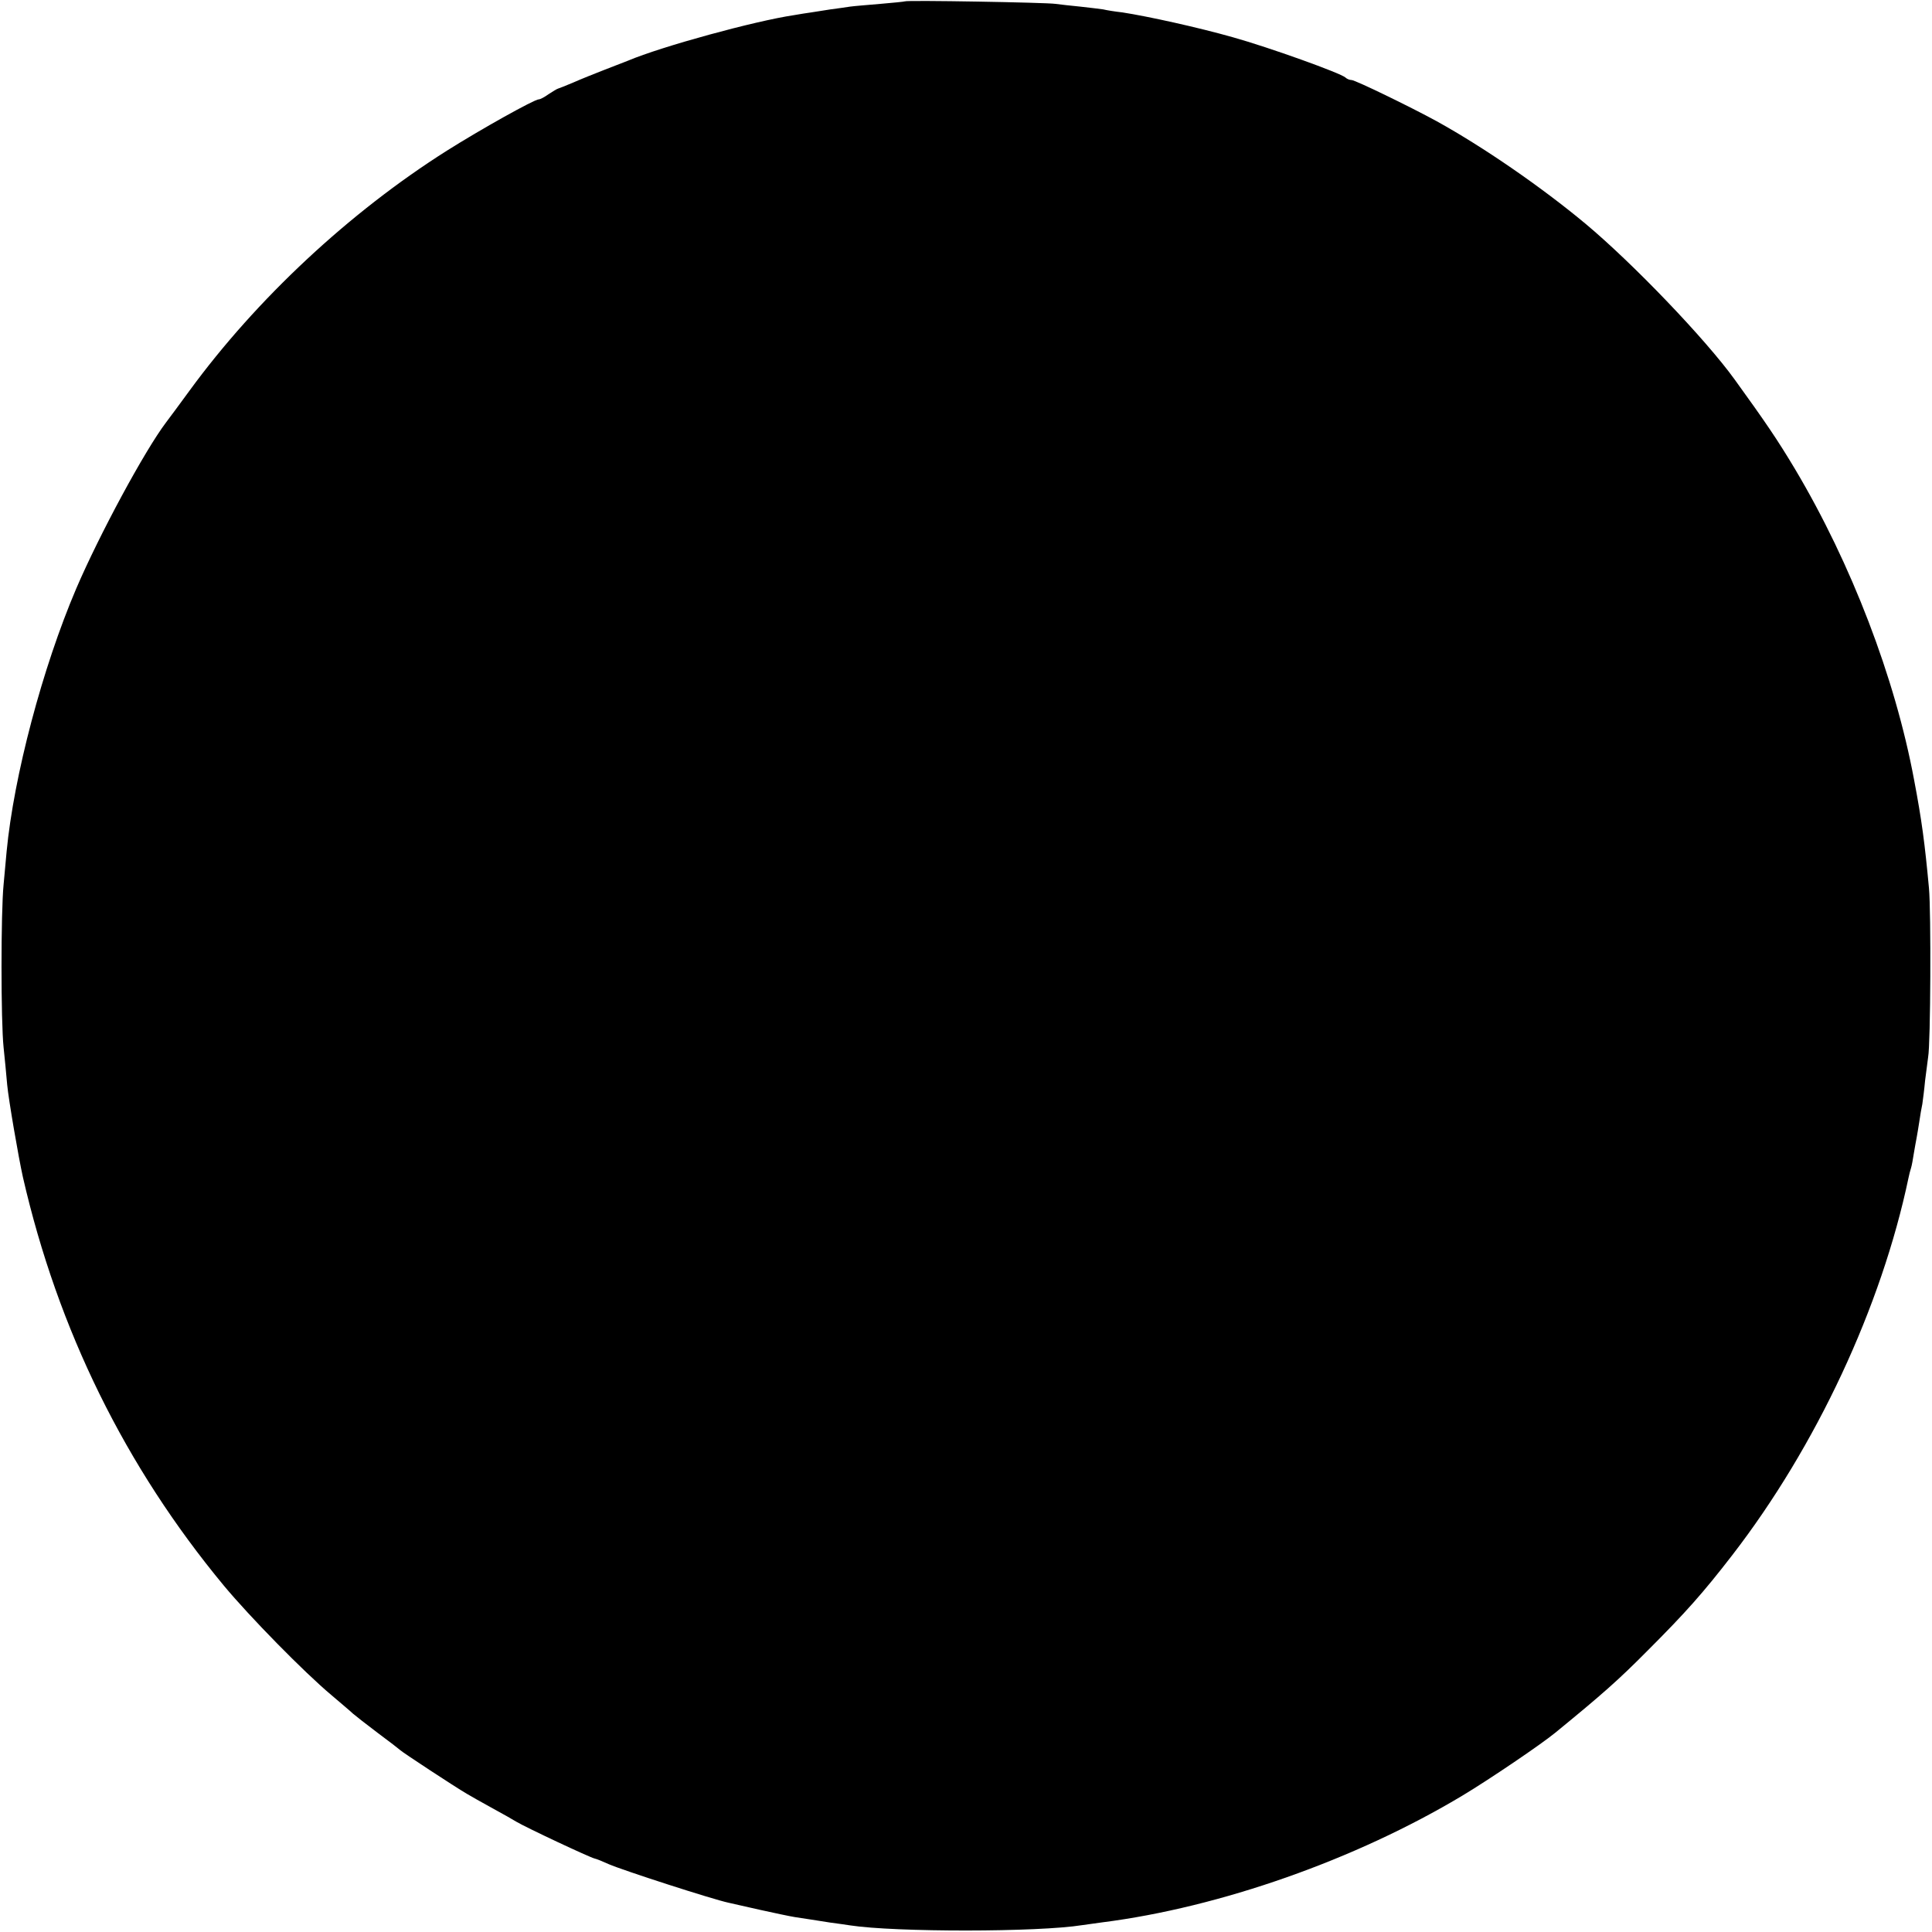
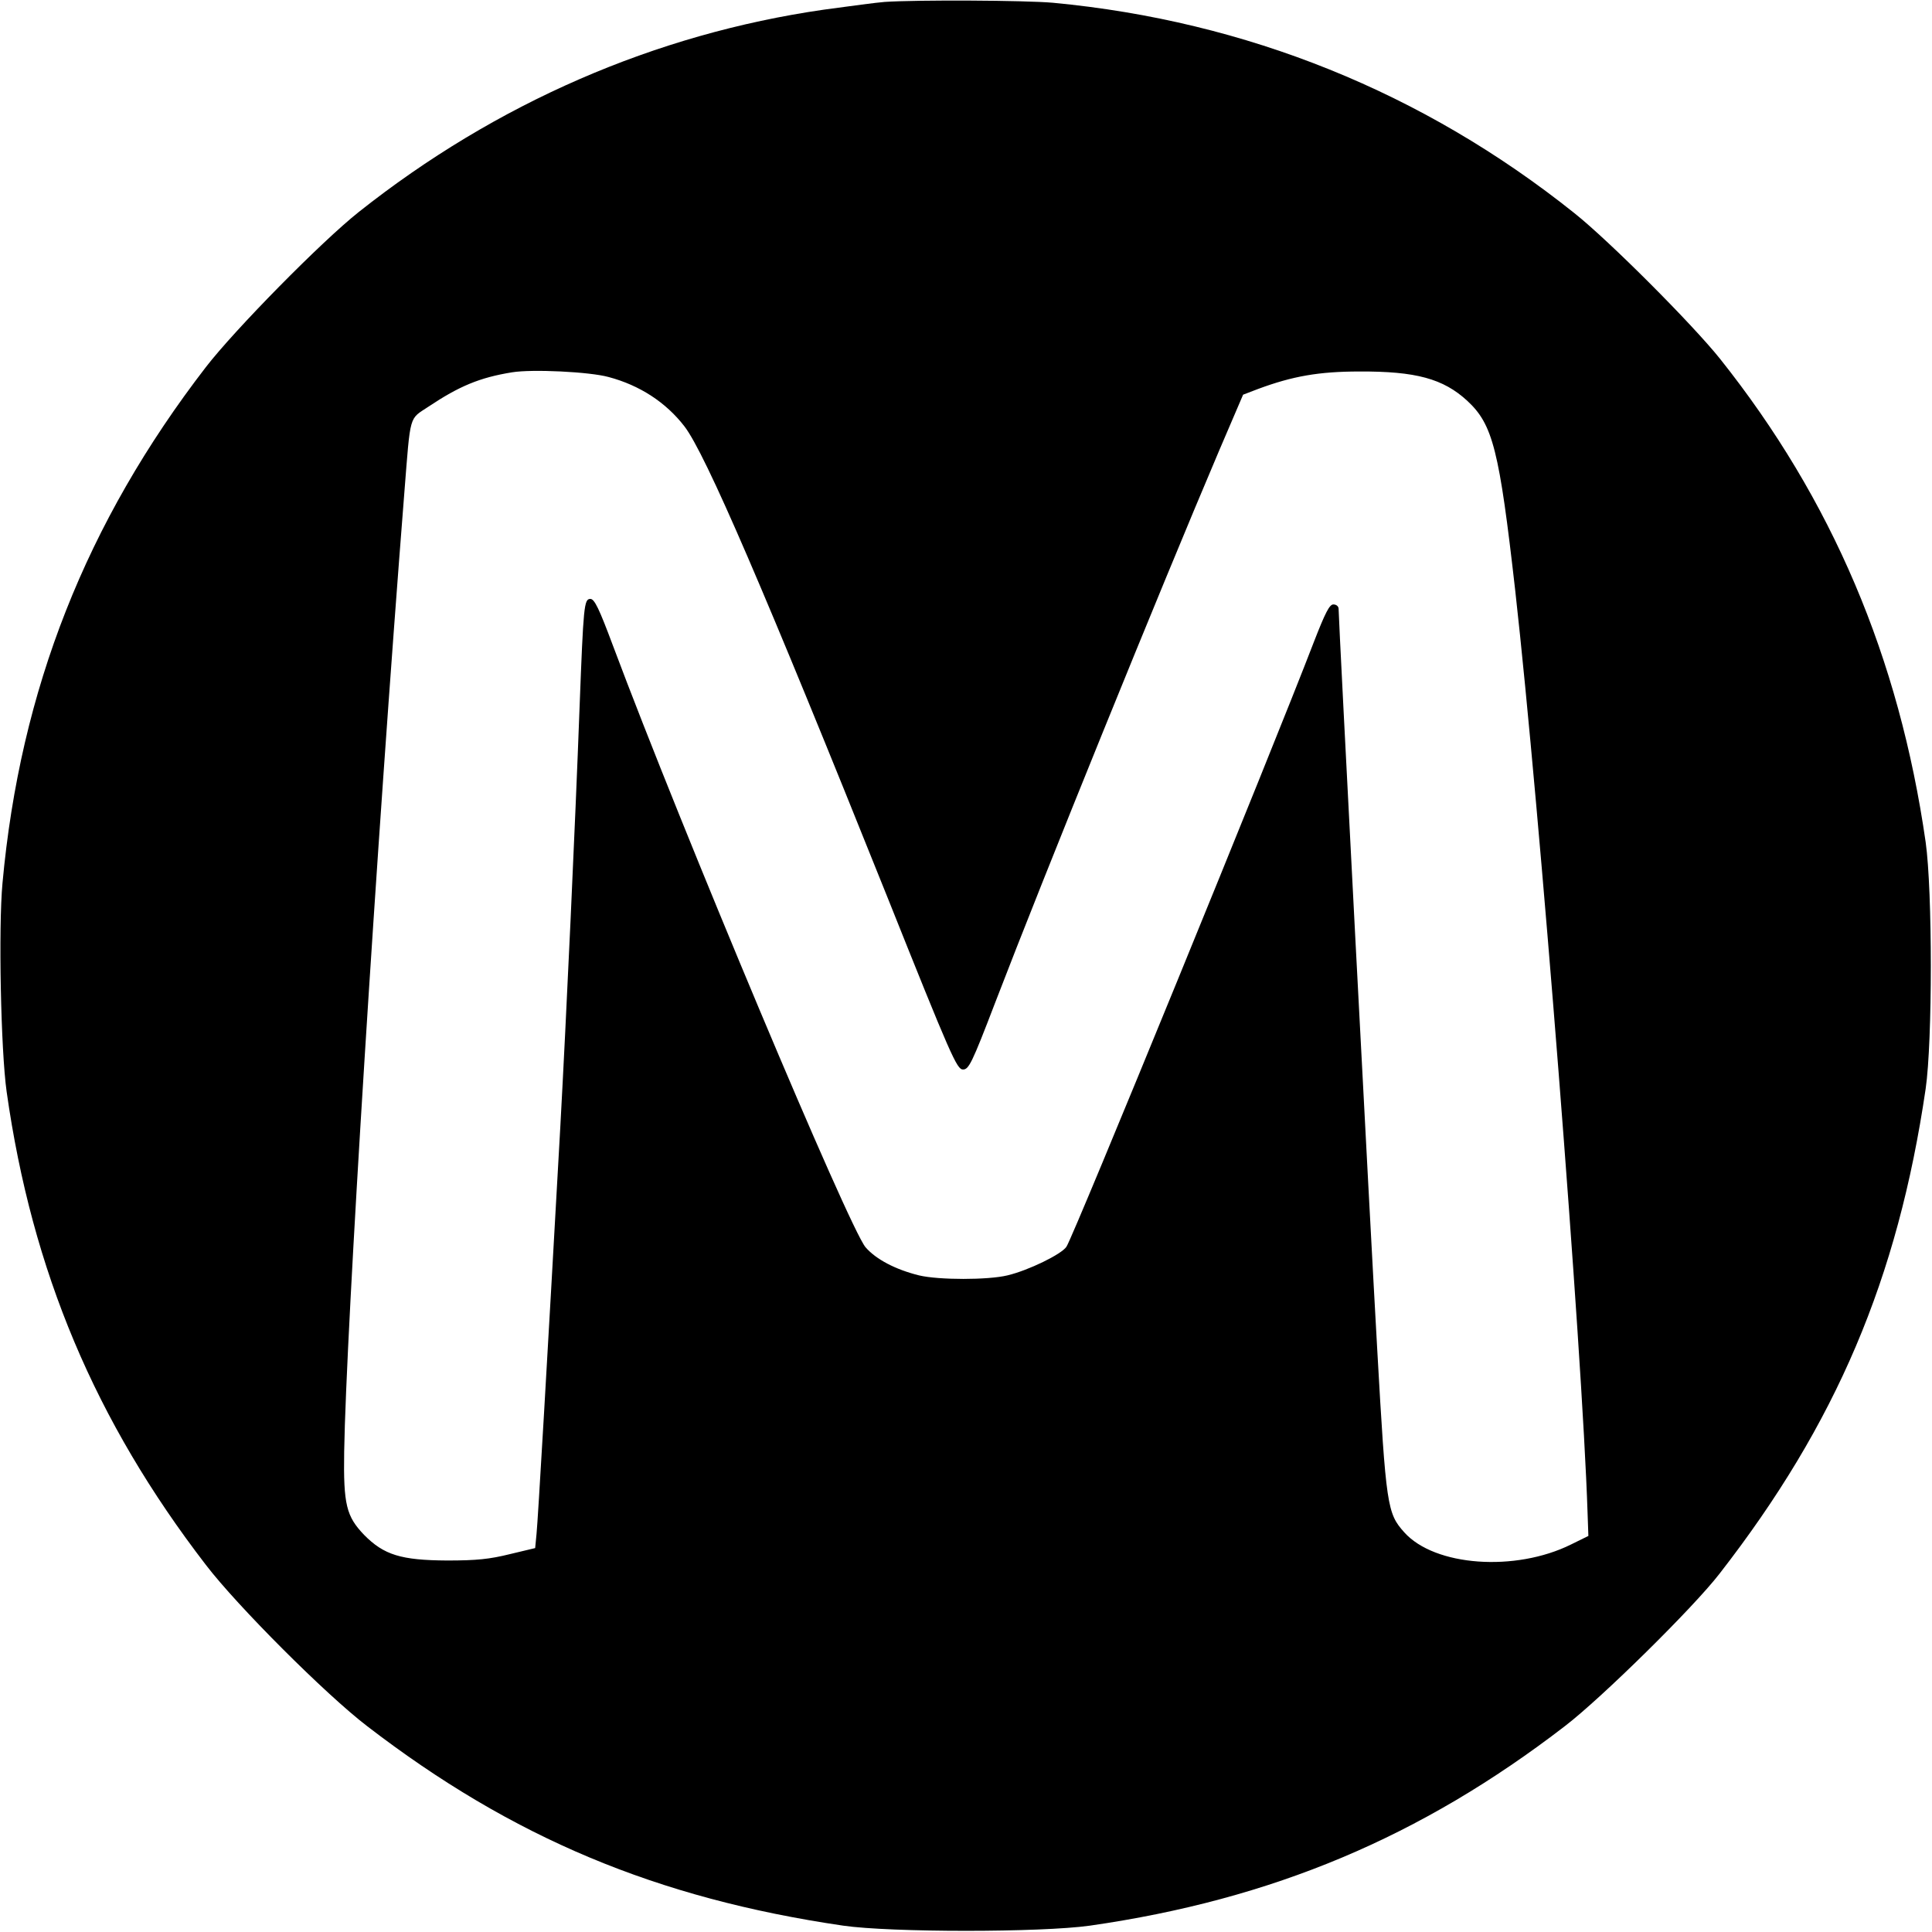
<svg xmlns="http://www.w3.org/2000/svg" version="1.0" width="700pt" height="700pt" viewBox="0 0 700 700" preserveAspectRatio="xMidYMid meet">
  <g transform="translate(0,700) scale(0.1,-0.1)" fill="#000000" stroke="none">
-     <path d="M3278 6995 c-1 -1 -41 -5 -88 -9 -47 -4 -96 -8 -110 -10 -14 -2 -46 -7 -71 -10 -25 -4 -57 -9 -70 -11 -13 -2 -42 -6 -63 -10 -141 -21 -478 -113 -601 -165 -11 -4 -49 -19 -85 -33 -36 -14 -86 -34 -113 -46 -26 -11 -51 -21 -55 -22 -4 -1 -19 -10 -34 -20 -14 -10 -30 -19 -36 -19 -16 0 -211 -109 -333 -186 -354 -224 -690 -538 -932 -869 -36 -49 -74 -101 -85 -115 -78 -103 -242 -407 -326 -603 -122 -286 -226 -679 -252 -952 -2 -22 -7 -76 -11 -120 -10 -100 -10 -496 0 -590 4 -38 10 -99 13 -135 5 -54 41 -263 57 -335 127 -554 371 -1049 728 -1480 94 -113 291 -314 389 -396 35 -30 71 -60 79 -68 8 -7 49 -39 90 -70 42 -31 78 -59 81 -62 5 -6 198 -133 241 -158 13 -8 56 -32 94 -53 39 -21 77 -43 85 -48 35 -21 267 -130 285 -134 6 -1 28 -10 50 -20 53 -23 378 -128 435 -140 14 -3 66 -15 115 -26 50 -11 106 -23 125 -26 19 -3 46 -7 59 -9 13 -2 45 -7 70 -11 25 -3 57 -8 71 -10 163 -25 682 -25 842 1 13 2 45 6 72 10 425 54 918 227 1306 460 95 57 284 185 335 227 170 139 229 191 335 298 137 137 201 209 306 345 305 395 541 901 639 1368 2 10 6 26 9 35 3 9 7 33 10 52 3 19 8 45 10 56 2 12 7 39 10 60 3 22 8 50 11 64 2 14 7 52 10 85 4 33 9 71 11 85 9 48 11 526 3 612 -15 162 -26 246 -54 393 -69 370 -227 782 -431 1125 -64 107 -107 170 -219 325 -107 148 -369 421 -540 564 -161 134 -370 278 -540 372 -97 53 -295 149 -308 149 -7 0 -17 4 -22 9 -17 16 -276 109 -408 146 -127 36 -309 76 -400 90 -27 3 -58 8 -70 11 -12 2 -49 6 -83 10 -33 3 -74 8 -90 10 -33 5 -540 14 -546 9z" />
+     <path d="M3205 6993 c-27 -2 -126 -15 -220 -28 -611 -88 -1188 -339 -1685 -733 -135 -107 -449 -426 -554 -562 -434 -563 -673 -1169 -737 -1870 -15 -161 -6 -606 15 -755 92 -651 321 -1194 722 -1715 114 -149 435 -470 584 -584 525 -404 1049 -624 1725 -723 173 -25 716 -25 894 0 661 95 1199 321 1721 723 133 102 465 429 560 552 423 544 646 1069 747 1757 25 173 25 716 0 894 -96 668 -339 1241 -745 1751 -100 125 -400 426 -528 528 -547 437 -1188 696 -1889 762 -101 9 -493 11 -610 3z m-1000 -1359 c113 -30 208 -92 275 -179 76 -99 290 -595 735 -1705 231 -578 252 -625 274 -625 21 0 32 21 117 243 179 466 595 1491 811 1999 l87 203 55 21 c124 46 220 63 366 63 205 1 304 -26 391 -106 93 -86 116 -177 174 -688 89 -793 243 -2752 262 -3340 l3 -85 -63 -31 c-202 -100 -494 -79 -604 44 -62 69 -66 94 -98 662 -26 456 -140 2643 -140 2684 0 9 -8 16 -19 16 -14 0 -29 -29 -71 -137 -150 -391 -869 -2149 -896 -2190 -17 -27 -138 -86 -214 -104 -70 -17 -249 -17 -320 0 -85 21 -156 58 -194 102 -60 71 -661 1501 -916 2182 -49 131 -66 167 -81 167 -23 0 -25 -25 -39 -390 -16 -433 -48 -1123 -70 -1525 -48 -858 -81 -1424 -86 -1472 l-5 -52 -92 -22 c-73 -18 -119 -23 -227 -23 -167 1 -229 20 -301 93 -64 67 -75 109 -72 301 7 438 117 2194 218 3475 23 290 16 264 88 312 111 74 185 105 302 124 73 12 281 2 350 -17z" />
  </g>
</svg>
